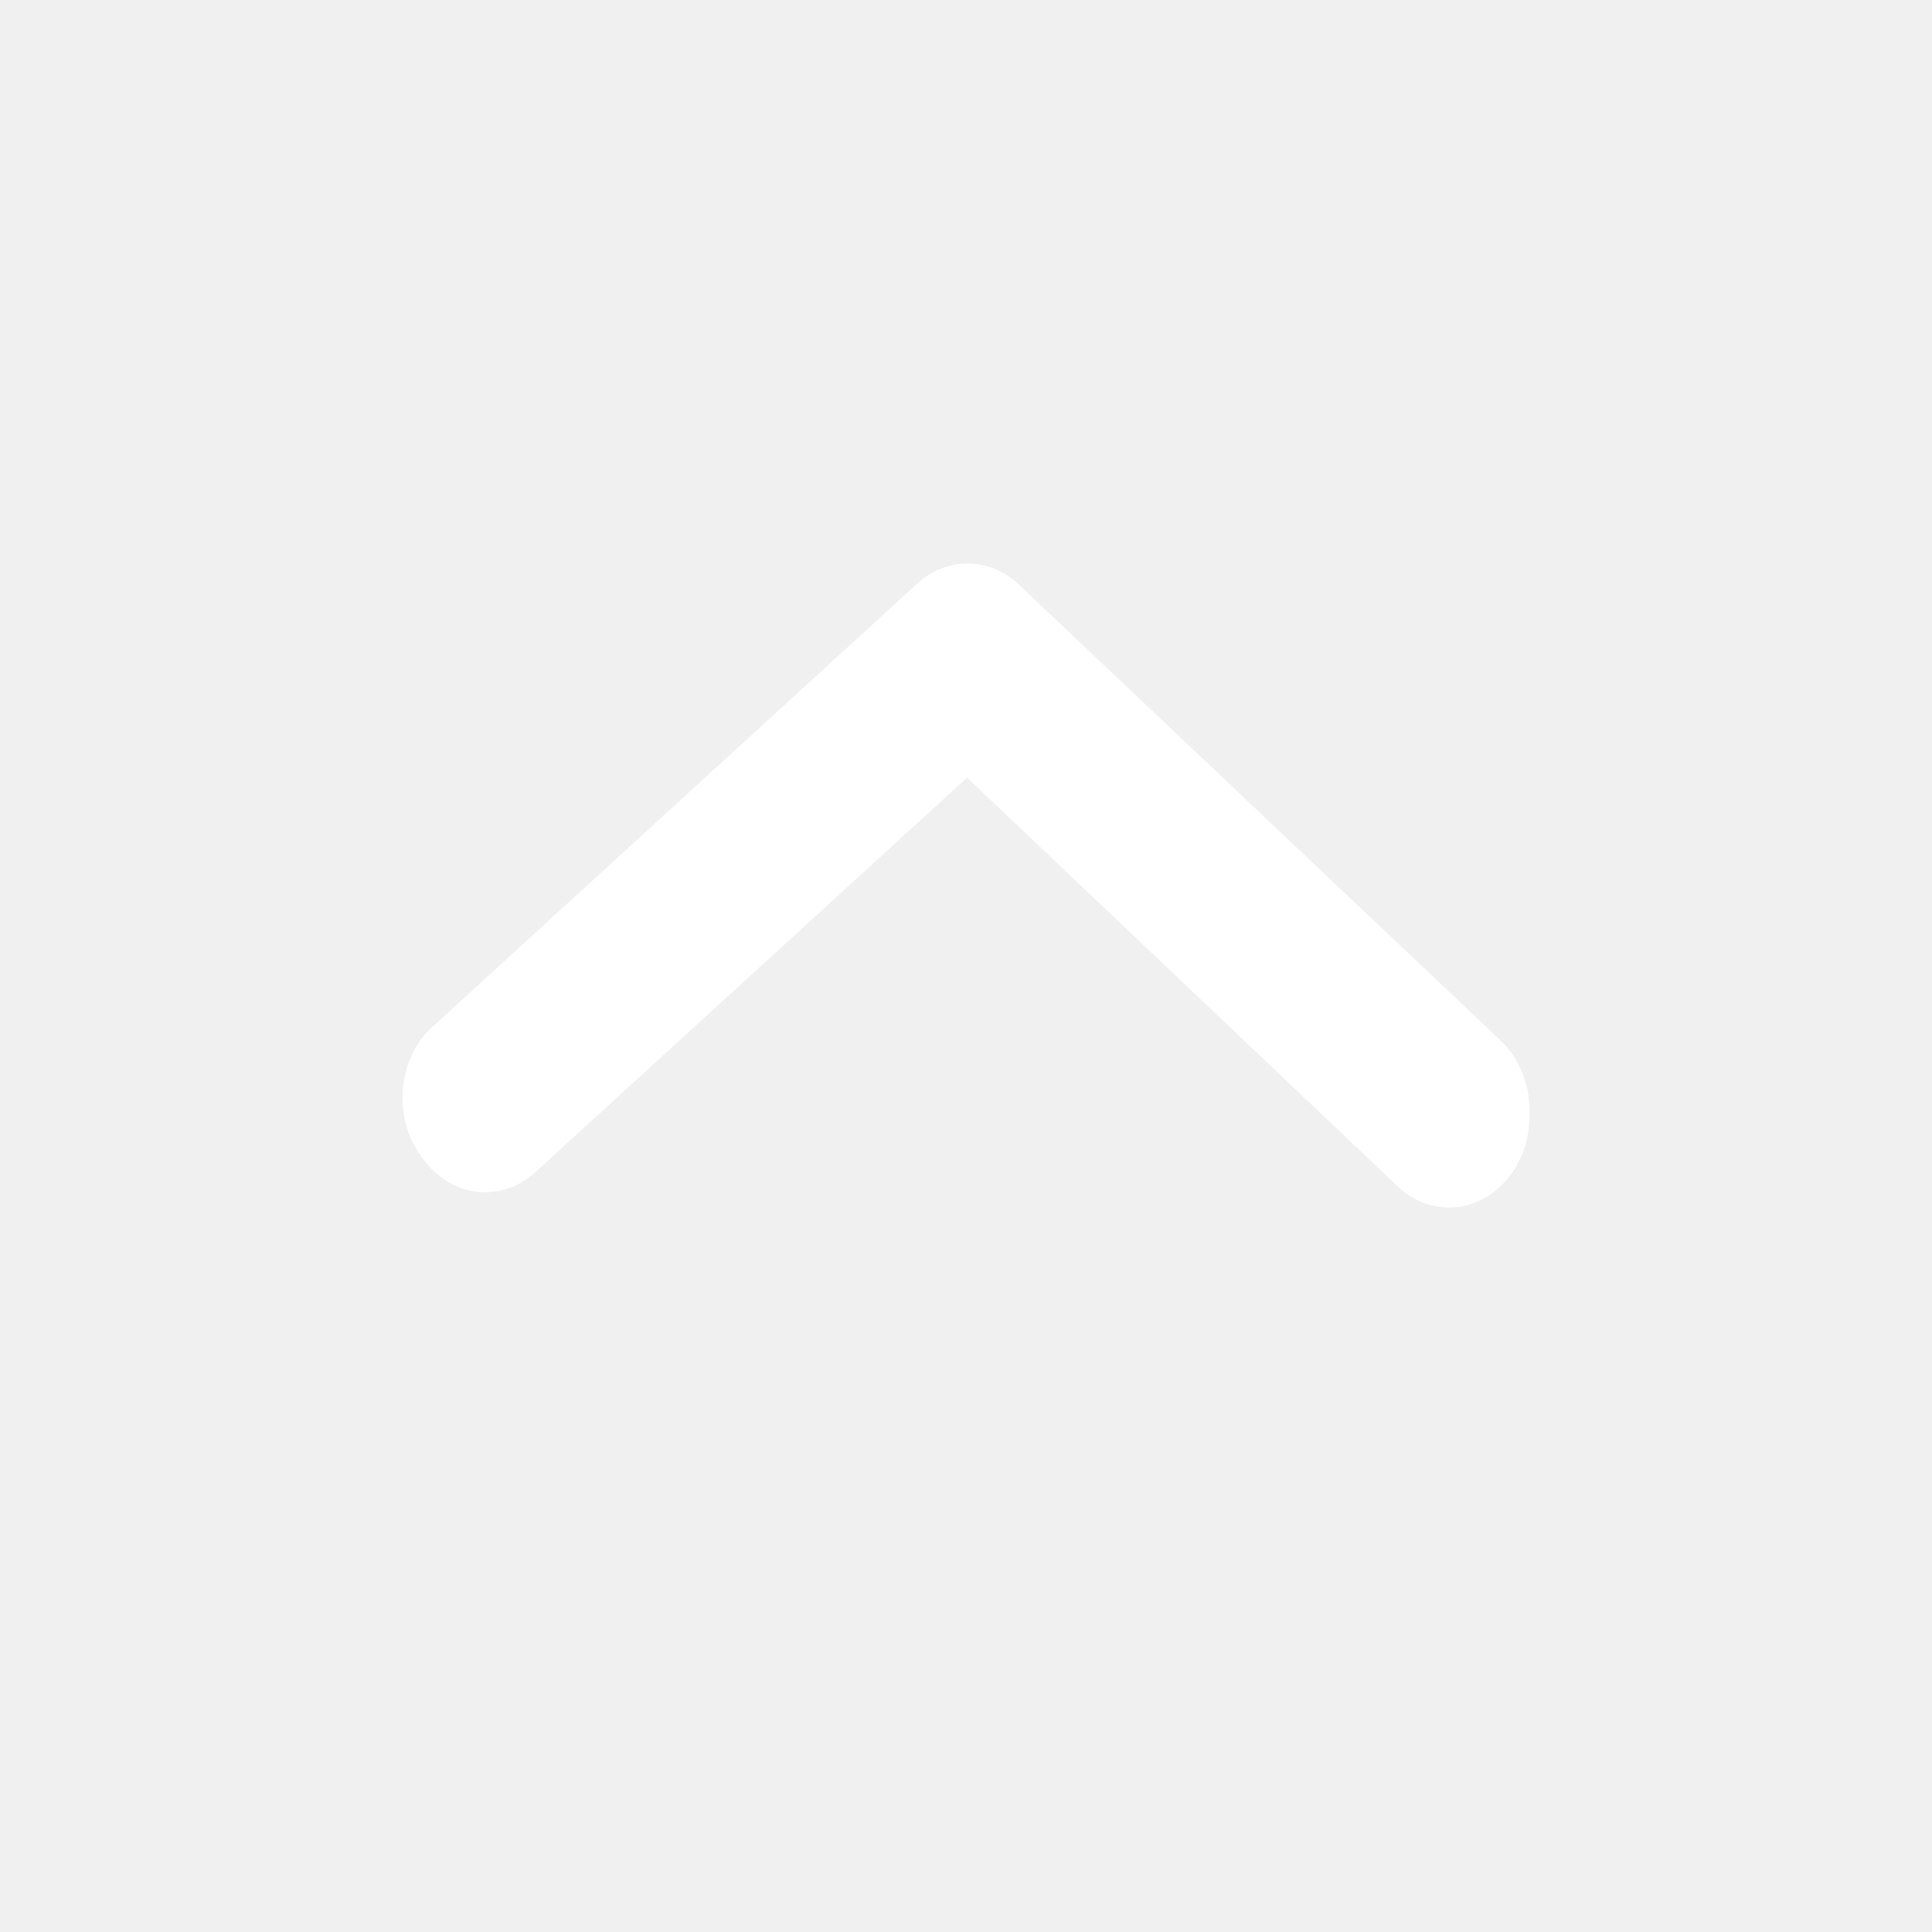
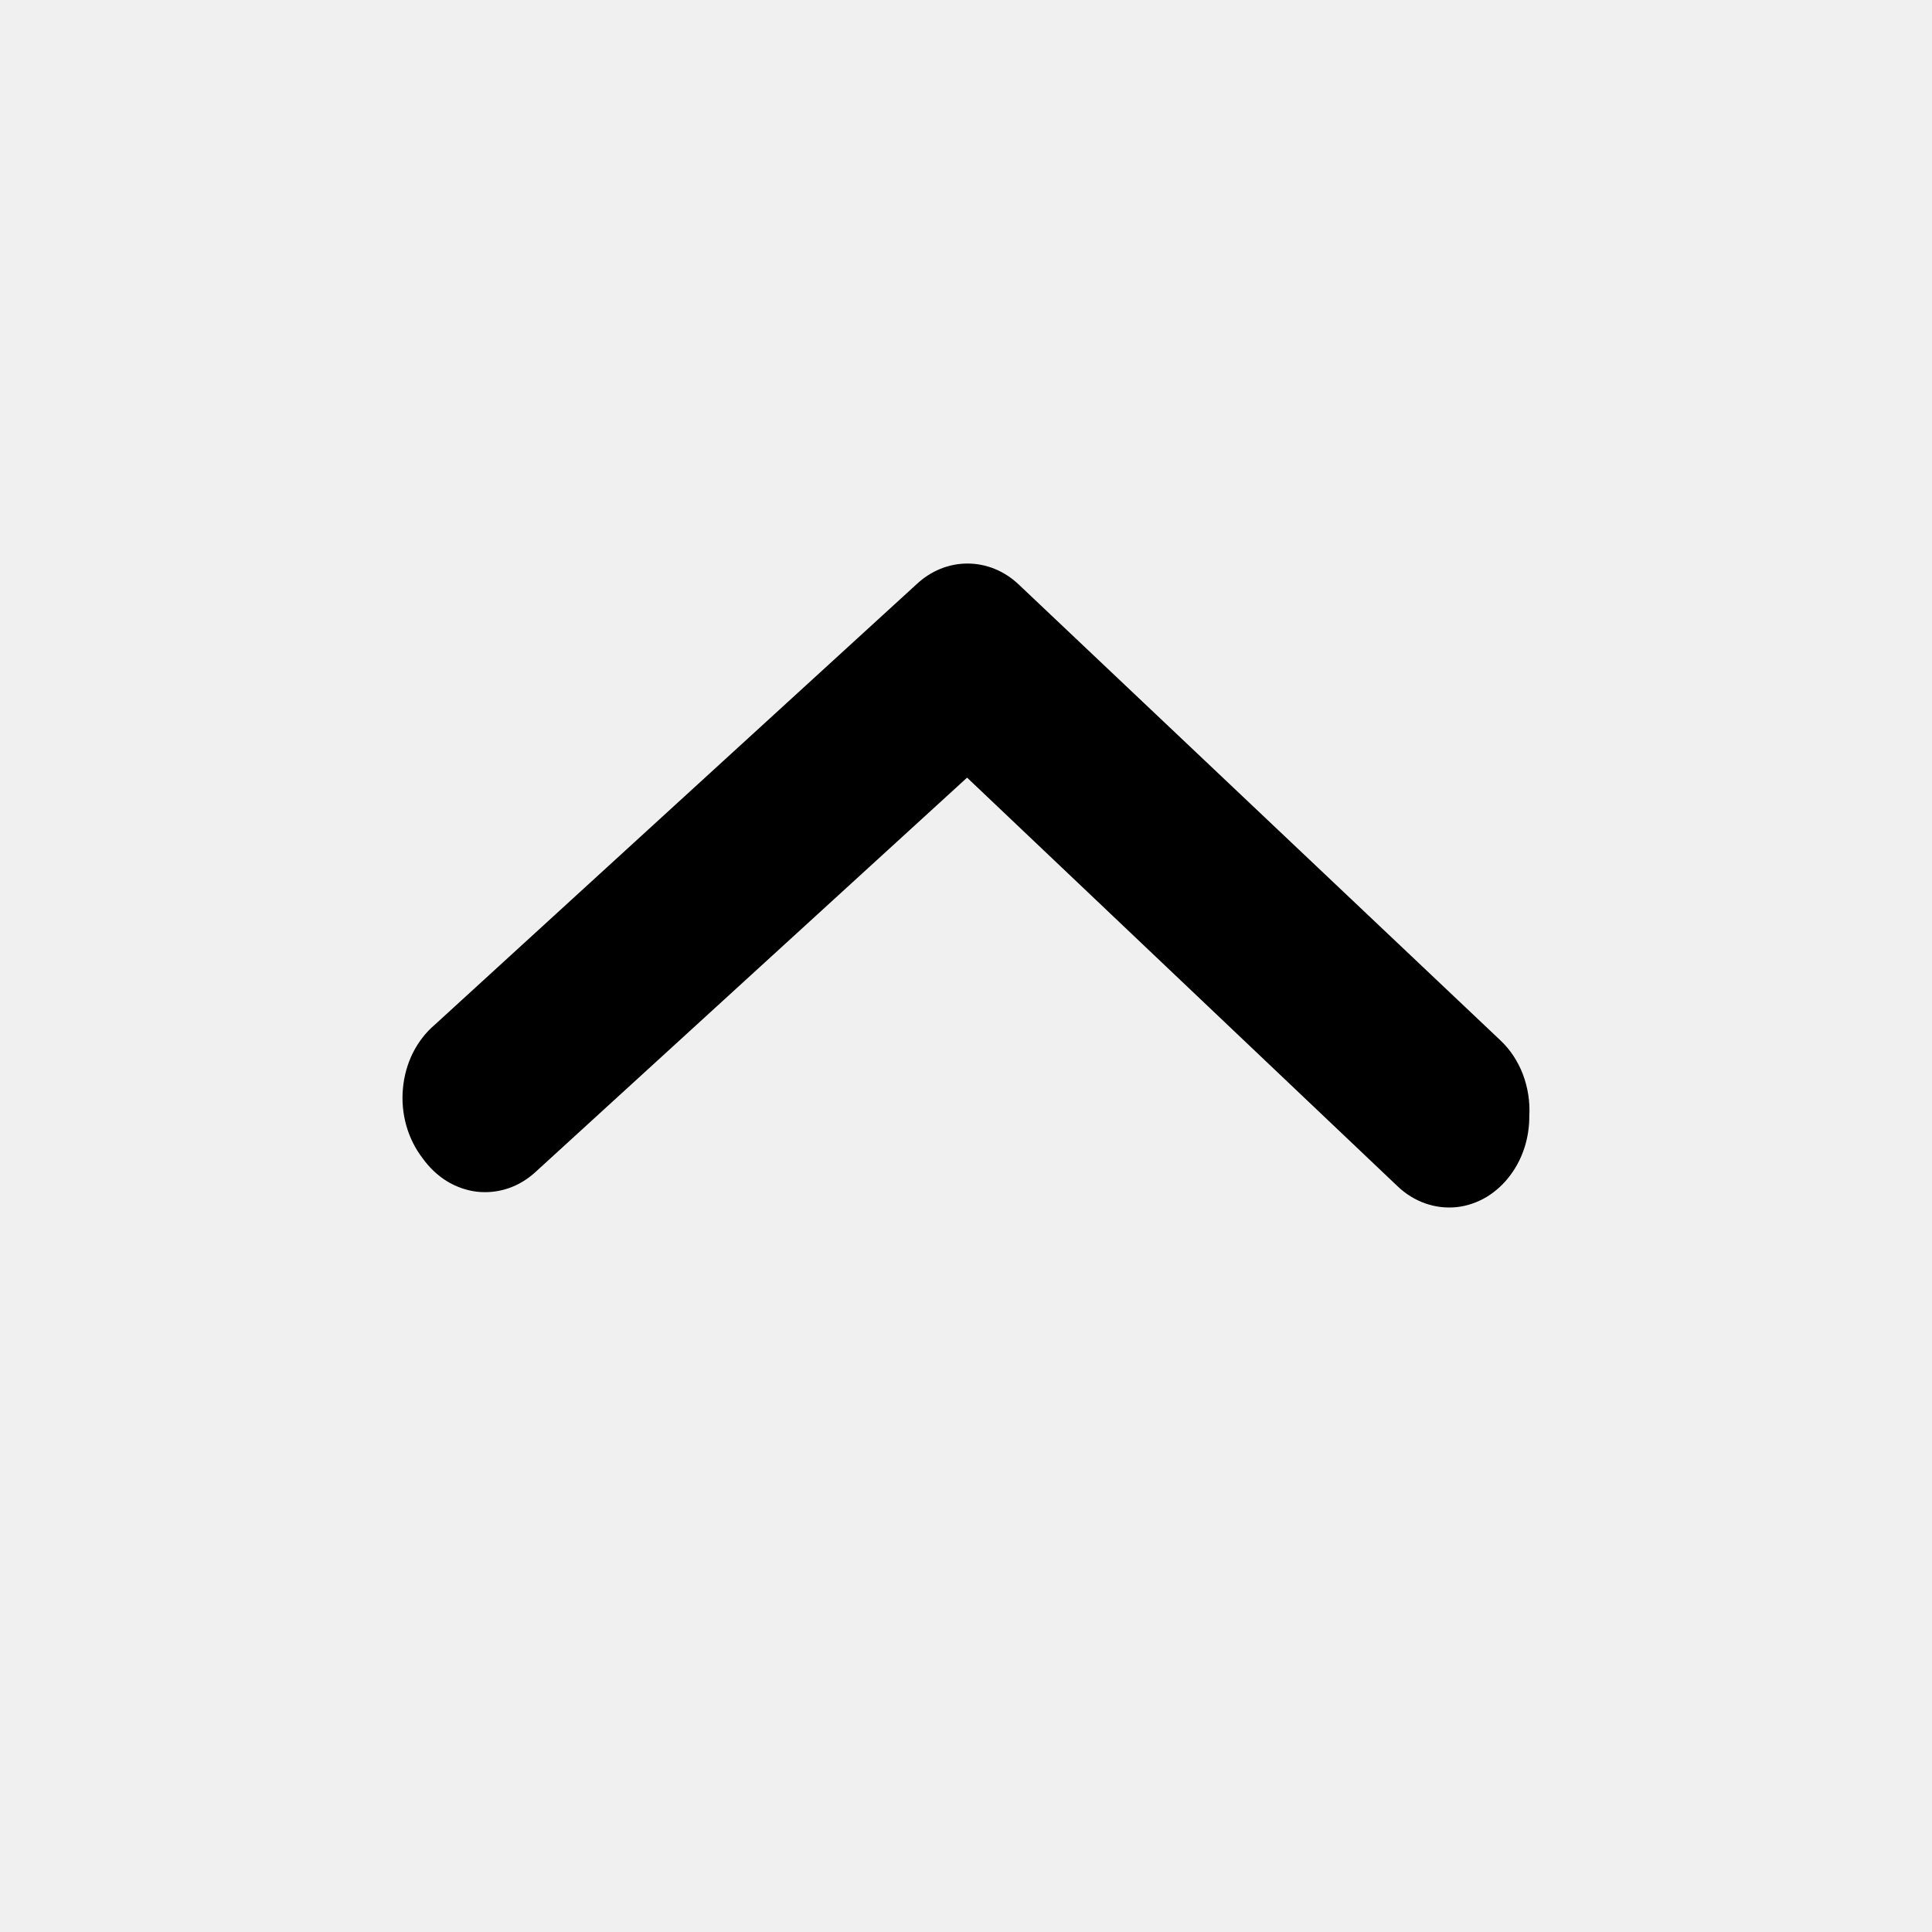
<svg xmlns="http://www.w3.org/2000/svg" width="16" height="16" viewBox="0 0 16 16" fill="none">
-   <path d="M12.665 9.243C12.666 9.42 12.612 9.591 12.512 9.727C12.457 9.803 12.388 9.866 12.311 9.913C12.233 9.959 12.149 9.988 12.062 9.997C11.974 10.006 11.886 9.995 11.803 9.966C11.719 9.936 11.642 9.889 11.575 9.825L8.009 6.44L4.437 9.704C4.369 9.767 4.291 9.814 4.207 9.842C4.123 9.87 4.035 9.879 3.947 9.869C3.86 9.858 3.776 9.828 3.699 9.781C3.622 9.733 3.554 9.668 3.499 9.591C3.439 9.513 3.393 9.421 3.365 9.322C3.337 9.223 3.327 9.118 3.337 9.014C3.346 8.911 3.374 8.811 3.419 8.72C3.465 8.629 3.526 8.55 3.599 8.488L7.59 4.839C7.709 4.727 7.858 4.667 8.012 4.667C8.167 4.667 8.316 4.727 8.435 4.839L12.426 8.616C12.507 8.692 12.57 8.788 12.612 8.897C12.653 9.006 12.672 9.125 12.665 9.243Z" fill="white" />
+   <path d="M12.665 9.243C12.666 9.42 12.612 9.591 12.512 9.727C12.457 9.803 12.388 9.866 12.311 9.913C12.233 9.959 12.149 9.988 12.062 9.997C11.974 10.006 11.886 9.995 11.803 9.966C11.719 9.936 11.642 9.889 11.575 9.825L8.009 6.44L4.437 9.704C4.369 9.767 4.291 9.814 4.207 9.842C4.123 9.87 4.035 9.879 3.947 9.869C3.86 9.858 3.776 9.828 3.699 9.781C3.622 9.733 3.554 9.668 3.499 9.591C3.439 9.513 3.393 9.421 3.365 9.322C3.337 9.223 3.327 9.118 3.337 9.014C3.346 8.911 3.374 8.811 3.419 8.72C3.465 8.629 3.526 8.55 3.599 8.488L7.59 4.839C7.709 4.727 7.858 4.667 8.012 4.667C8.167 4.667 8.316 4.727 8.435 4.839L12.426 8.616C12.507 8.692 12.57 8.788 12.612 8.897C12.653 9.006 12.672 9.125 12.665 9.243Z" fill="currentColor" />
</svg>
